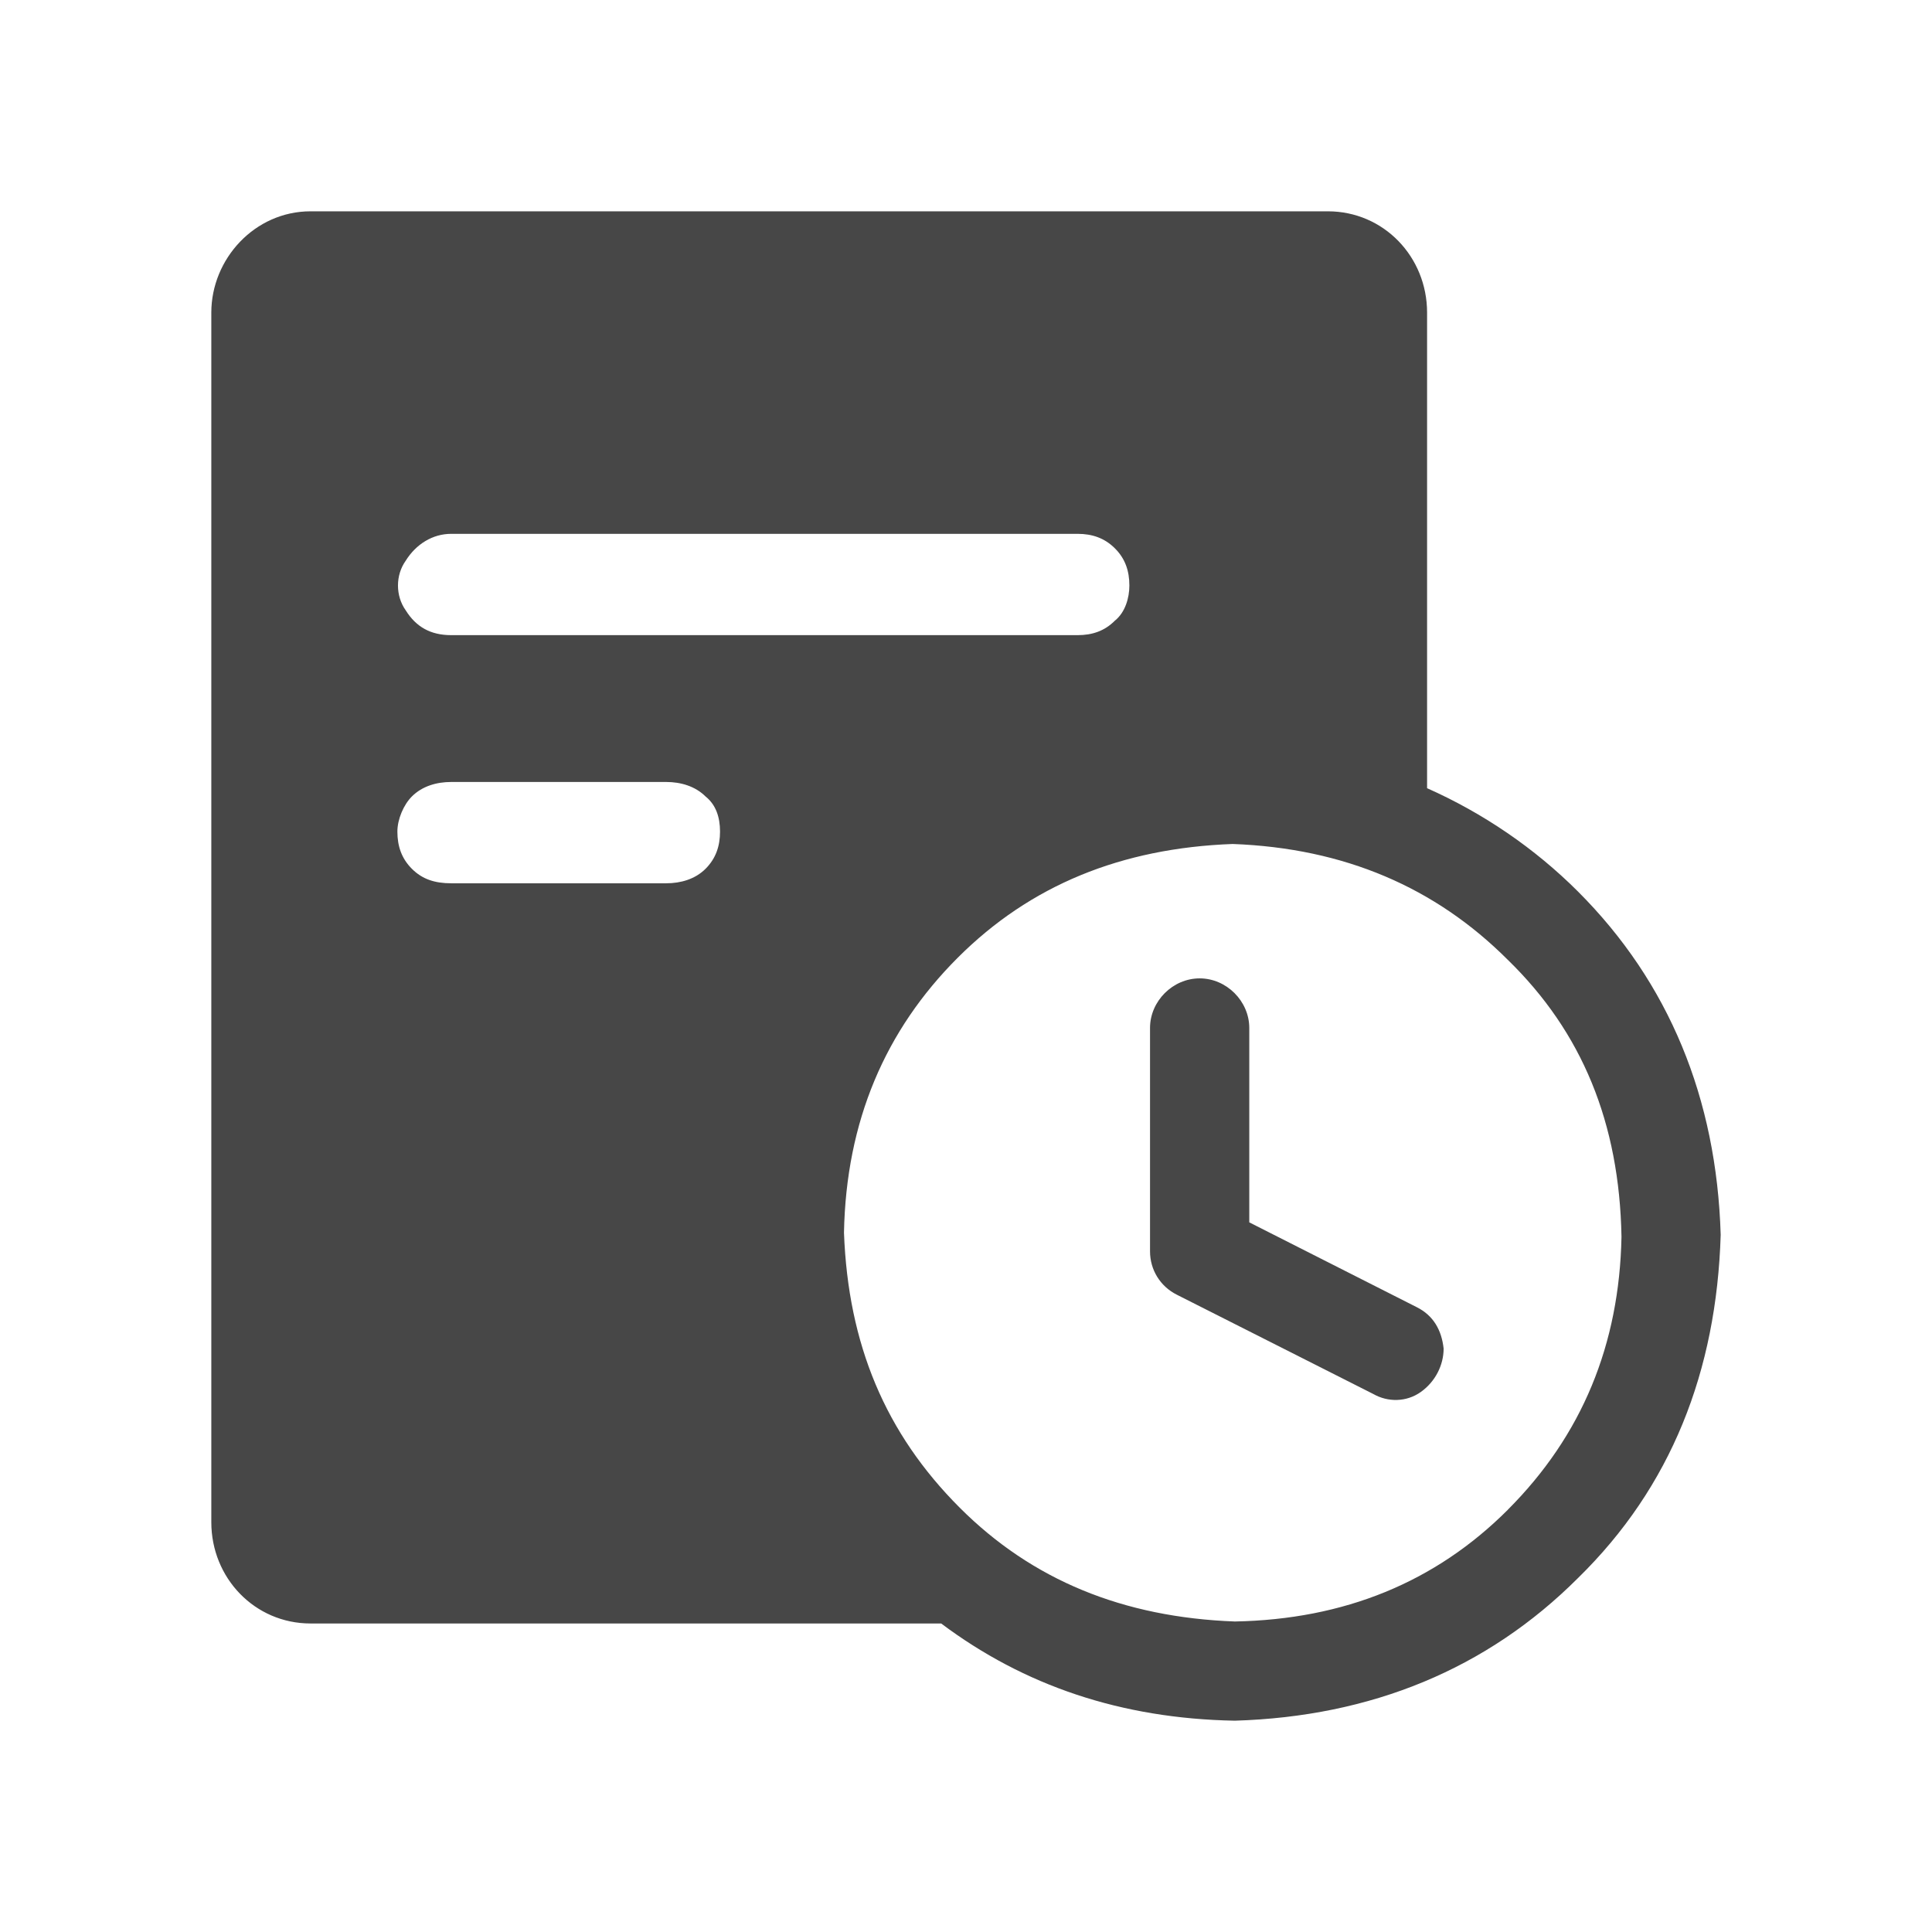
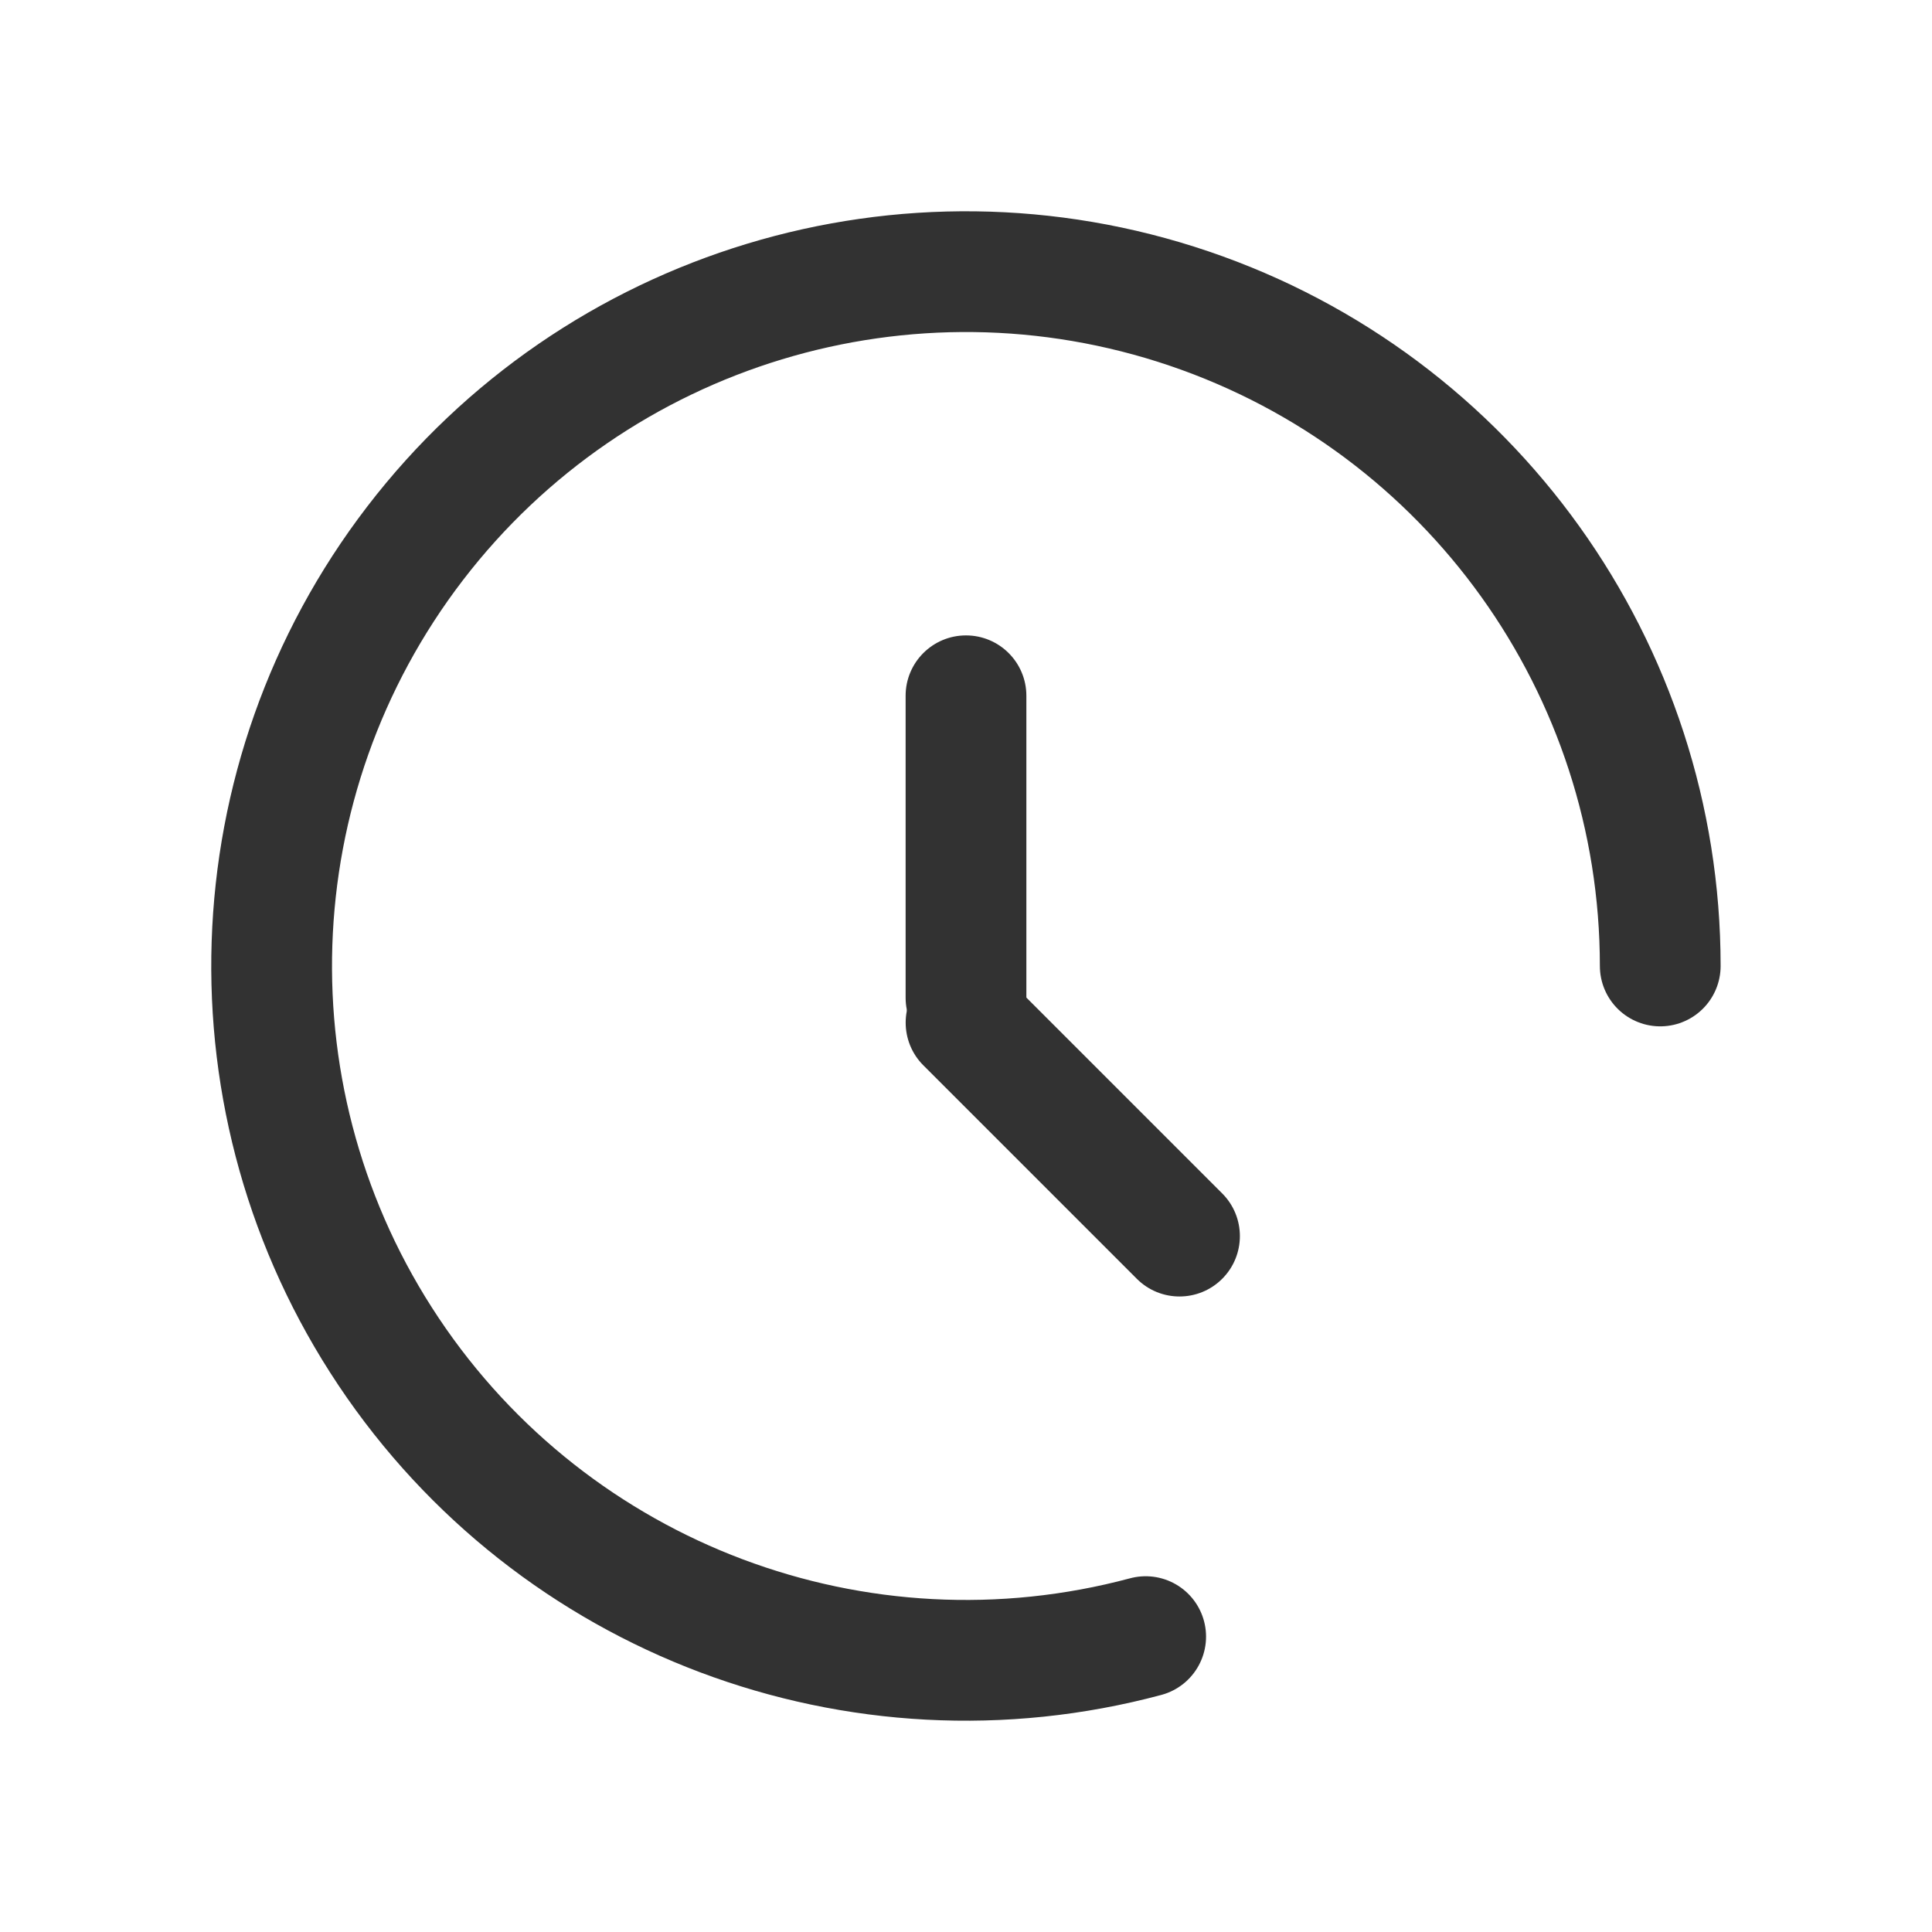
<svg xmlns="http://www.w3.org/2000/svg" width="32" height="32" version="1.1" id="svg22">
  <defs id="defs6">
    <style id="current-color-scheme" type="text/css">.ColorScheme-Text { color:#dedede; } .ColorScheme-Highlight { color:#5294e2; } .ColorScheme-ButtonBackground { color:#dedede; }</style>
    <filter id="a" x="-.036" y="-.036" width="1.072" height="1.072" color-interpolation-filters="sRGB">
      <feGaussianBlur stdDeviation="0.435" id="feGaussianBlur3" />
    </filter>
    <style id="style837" type="text/css" />
    <style id="style825" type="text/css" />
+     <style type="text/css" id="current-color-scheme-6">.ColorScheme-Text { color:#dedede; } .ColorScheme-Highlight { color:#5294e2; } .ColorScheme-ButtonBackground { color:#dedede; }</style>
+     <filter color-interpolation-filters="sRGB" height="1.072" width="1.072" y="-.036" x="-.036" id="a-7">
+       <feGaussianBlur id="feGaussianBlur3-5" stdDeviation="0.435" />
+     </filter>
+     <style type="text/css" id="style835" />
+     <style type="text/css" id="style822" />
+     <style id="current-color-scheme-3" type="text/css">.ColorScheme-Text { color:#dedede; } .ColorScheme-Highlight { color:#5294e2; } .ColorScheme-ButtonBackground { color:#dedede; }</style>
+     <filter id="a-5" x="-.036" y="-.036" width="1.072" height="1.072" color-interpolation-filters="sRGB">
+       <feGaussianBlur stdDeviation="0.435" id="feGaussianBlur3-6" />
+     </filter>
+     <style id="style834" type="text/css" />
+     <style id="style825-3" type="text/css" />
+     <style id="style823" type="text/css" />
+     <style type="text/css" id="current-color-scheme-5">.ColorScheme-Text { color:#dedede; } .ColorScheme-Highlight { color:#5294e2; } .ColorScheme-ButtonBackground { color:#dedede; }</style>
+     <filter color-interpolation-filters="sRGB" height="1.072" width="1.072" y="-.036" x="-.036" id="a-6">
+       <feGaussianBlur id="feGaussianBlur3-2" stdDeviation="0.435" />
+     </filter>
+     <style type="text/css" id="style834-9" />
+     <style type="text/css" id="style825-1" />
+     <style type="text/css" id="style926" />
+     <style type="text/css" id="style940" />
  </defs>
  <g id="view-refresh" transform="matrix(0 -1 -1 0 -218.84 494.56)" enable-background="new">
    <rect transform="scale(-1)" x="-481" y="258.97" width="16" height="16" color="#bebebe" fill="none" id="rect8" />
    <path transform="matrix(0 -1 -1 0 1079 -14.938)" d="m252.06 598.02-3.562 2.982 3.561 3.018v-2c2.209 0 4 1.791 4 4s-1.791 4-4 4-4-1.791-4-4c0-6e-3 -4e-3 -0.011-4e-3 -0.018h-1.992c-1.1e-4 6e-3 -4e-3 0.011-4e-3 0.018 0 0.033 4e-3 0.067 8e-3 0.1 0.054 3.267 2.714 5.9 5.994 5.9 3.314 0 6-2.686 6-6s-2.686-6-6-6v-2z" fill="#eaeaea" id="path10" style="fill-opacity:1;fill:#191919;opacity:0.8" />
  </g>
  <g id="view-history">
    <rect width="32" height="32" rx="0" ry="0" style="opacity:0;stroke-width:2;paint-order:fill markers stroke" id="rect13" x="0" y="0" />
-     <path style="fill:#191919;fill-opacity:1;stroke-width:0.025;opacity:0.8" d="m 23.466,21.651 c 0.274,0.137 0.411,0.377 0.445,0.685 0,0.274 -0.137,0.548 -0.377,0.719 -0.24,0.171 -0.548,0.171 -0.788,0.034 l -3.253,-1.644 c -0.274,-0.137 -0.445,-0.411 -0.445,-0.719 v -3.699 c 0,-0.445 0.377,-0.822 0.822,-0.822 0.445,0 0.822,0.377 0.822,0.822 v 3.219 z M 7.473,12.952 c -0.24,0 -0.479,0.068 -0.651,0.24 -0.137,0.137 -0.24,0.377 -0.24,0.582 0,0.24 0.069,0.445 0.24,0.616 0.171,0.171 0.377,0.24 0.651,0.24 h 3.562 c 0.24,0 0.479,-0.068 0.651,-0.24 0.171,-0.171 0.24,-0.377 0.24,-0.616 0,-0.24 -0.069,-0.445 -0.24,-0.582 C 11.514,13.021 11.274,12.952 11.034,12.952 Z m 0,-4.11 c -0.308,0 -0.582,0.171 -0.753,0.445 -0.171,0.24 -0.171,0.582 0,0.822 0.171,0.274 0.411,0.411 0.753,0.411 h 10.377 c 0.24,0 0.445,-0.068 0.616,-0.24 0.171,-0.137 0.24,-0.377 0.24,-0.582 0,-0.24 -0.068,-0.445 -0.24,-0.616 C 18.295,8.911 18.089,8.842 17.849,8.842 Z M 24.973,25.007 c 1.233,-1.233 1.849,-2.74 1.884,-4.521 -0.034,-1.884 -0.651,-3.39 -1.884,-4.589 -1.199,-1.199 -2.705,-1.849 -4.555,-1.918 -1.849,0.068 -3.356,0.685 -4.555,1.884 -1.199,1.199 -1.849,2.705 -1.884,4.555 0.069,1.849 0.685,3.322 1.918,4.555 1.199,1.199 2.705,1.815 4.555,1.884 1.815,-0.034 3.322,-0.651 4.521,-1.849 z m 1.164,-10.24 c 1.507,1.507 2.295,3.425 2.363,5.685 -0.068,2.26 -0.822,4.178 -2.363,5.685 -1.507,1.507 -3.425,2.295 -5.685,2.363 -1.884,-0.034 -3.493,-0.582 -4.863,-1.61 H 5.144 C 4.219,26.89 3.5,26.137 3.5,25.212 V 5.178 C 3.5,4.288 4.219,3.5 5.144,3.5 H 21.993 c 0.925,0 1.644,0.753 1.644,1.678 v 7.877 c 0.925,0.411 1.781,0.993 2.5,1.712 z m 0,0" p-id="209437" id="path829" />
+     <g transform="translate(33.49888,1.499572)" id="g901">
+       <path d="M -14.523,25.608 A 11.5,11.5 0 0 1 -27.062,20.889 11.5,11.5 0 0 1 -26.623,7.499 11.5,11.5 0 0 1 -13.803,3.611 11.5,11.5 0 0 1 -6,14.5" id="path835" style="opacity:1;fill:none;fill-opacity:1;stroke:#323232;stroke-width:2;stroke-linecap:round;stroke-miterlimit:4;stroke-dasharray:none;stroke-opacity:1" />
+       <g id="g895" transform="translate(0,-0.02424274)">
+         <rect ry="1" y="9.049" x="-18.499" height="7" width="2" id="rect880" style="opacity:1;fill:#323232;fill-opacity:1;stroke:none;stroke-width:2;stroke-linecap:round;stroke-miterlimit:4;stroke-dasharray:none;stroke-opacity:1" />
+         <rect transform="rotate(-45)" style="opacity:1;fill:#323232;fill-opacity:1;stroke:none;stroke-width:2;stroke-linecap:round;stroke-miterlimit:4;stroke-dasharray:none;stroke-opacity:1" id="rect882" width="2" height="7" x="-24.307" y="-2.439" ry="1" />
+       </g>
+     </g>
  </g>
</svg>
